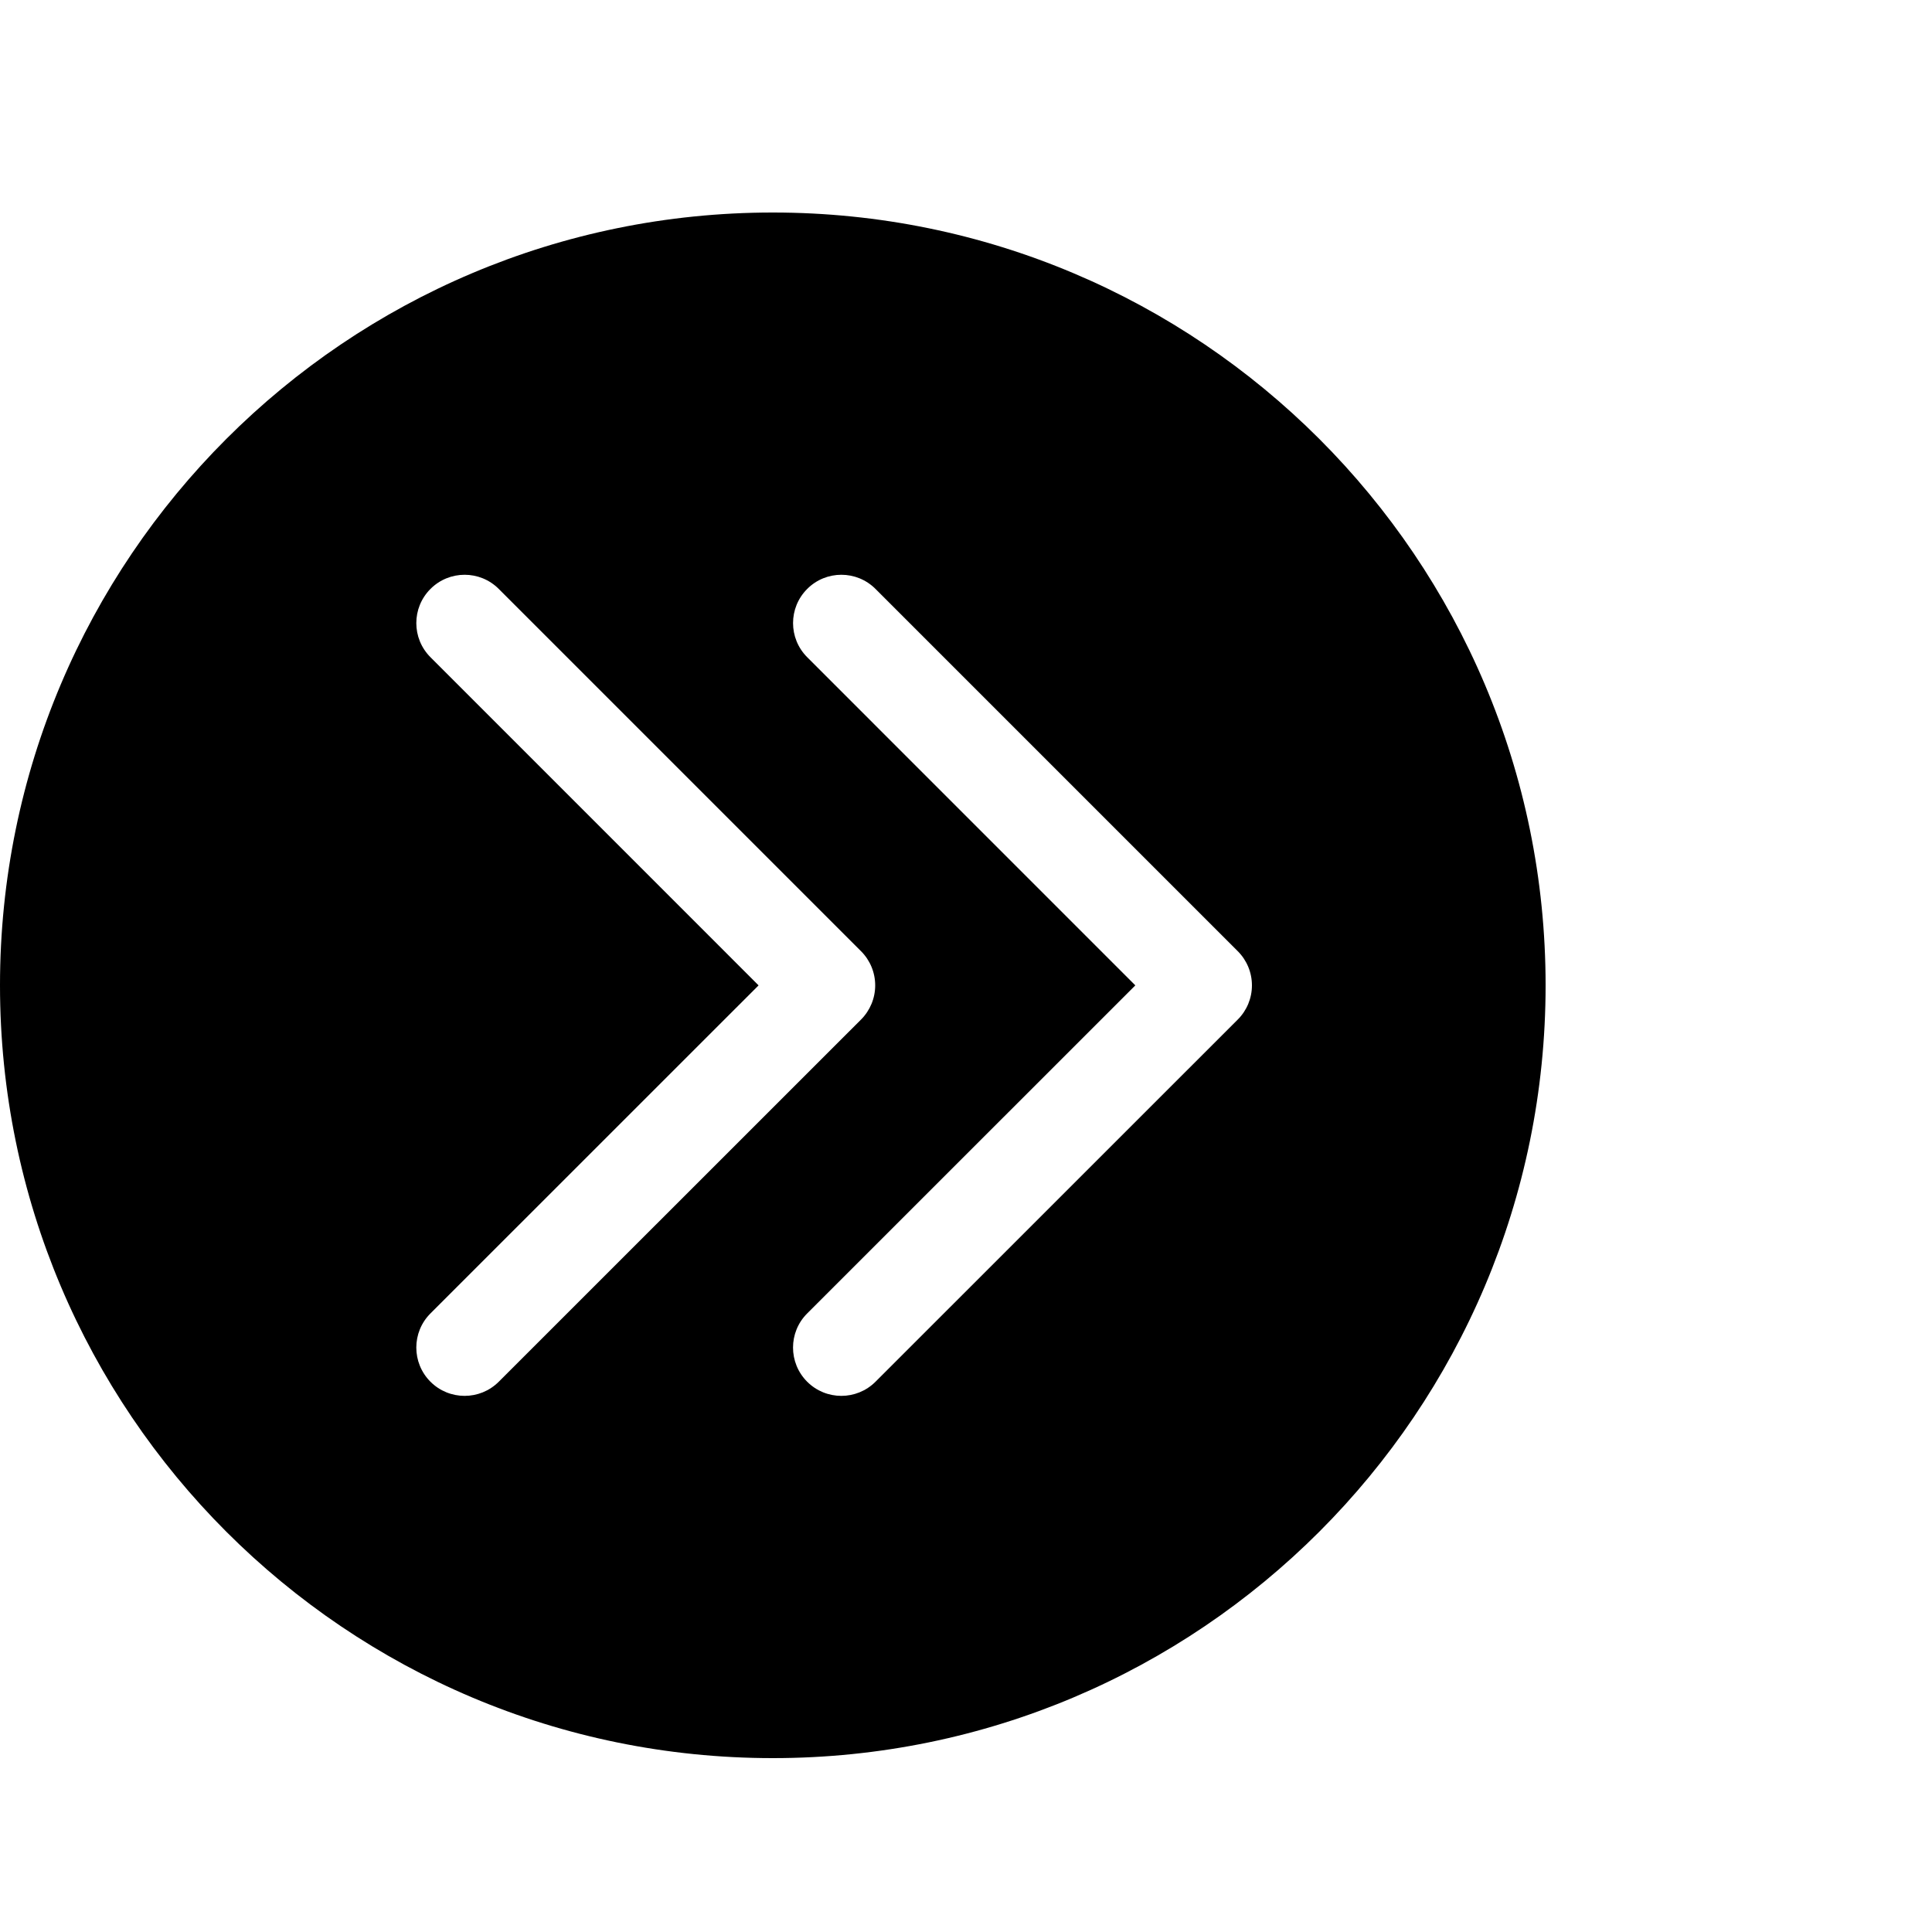
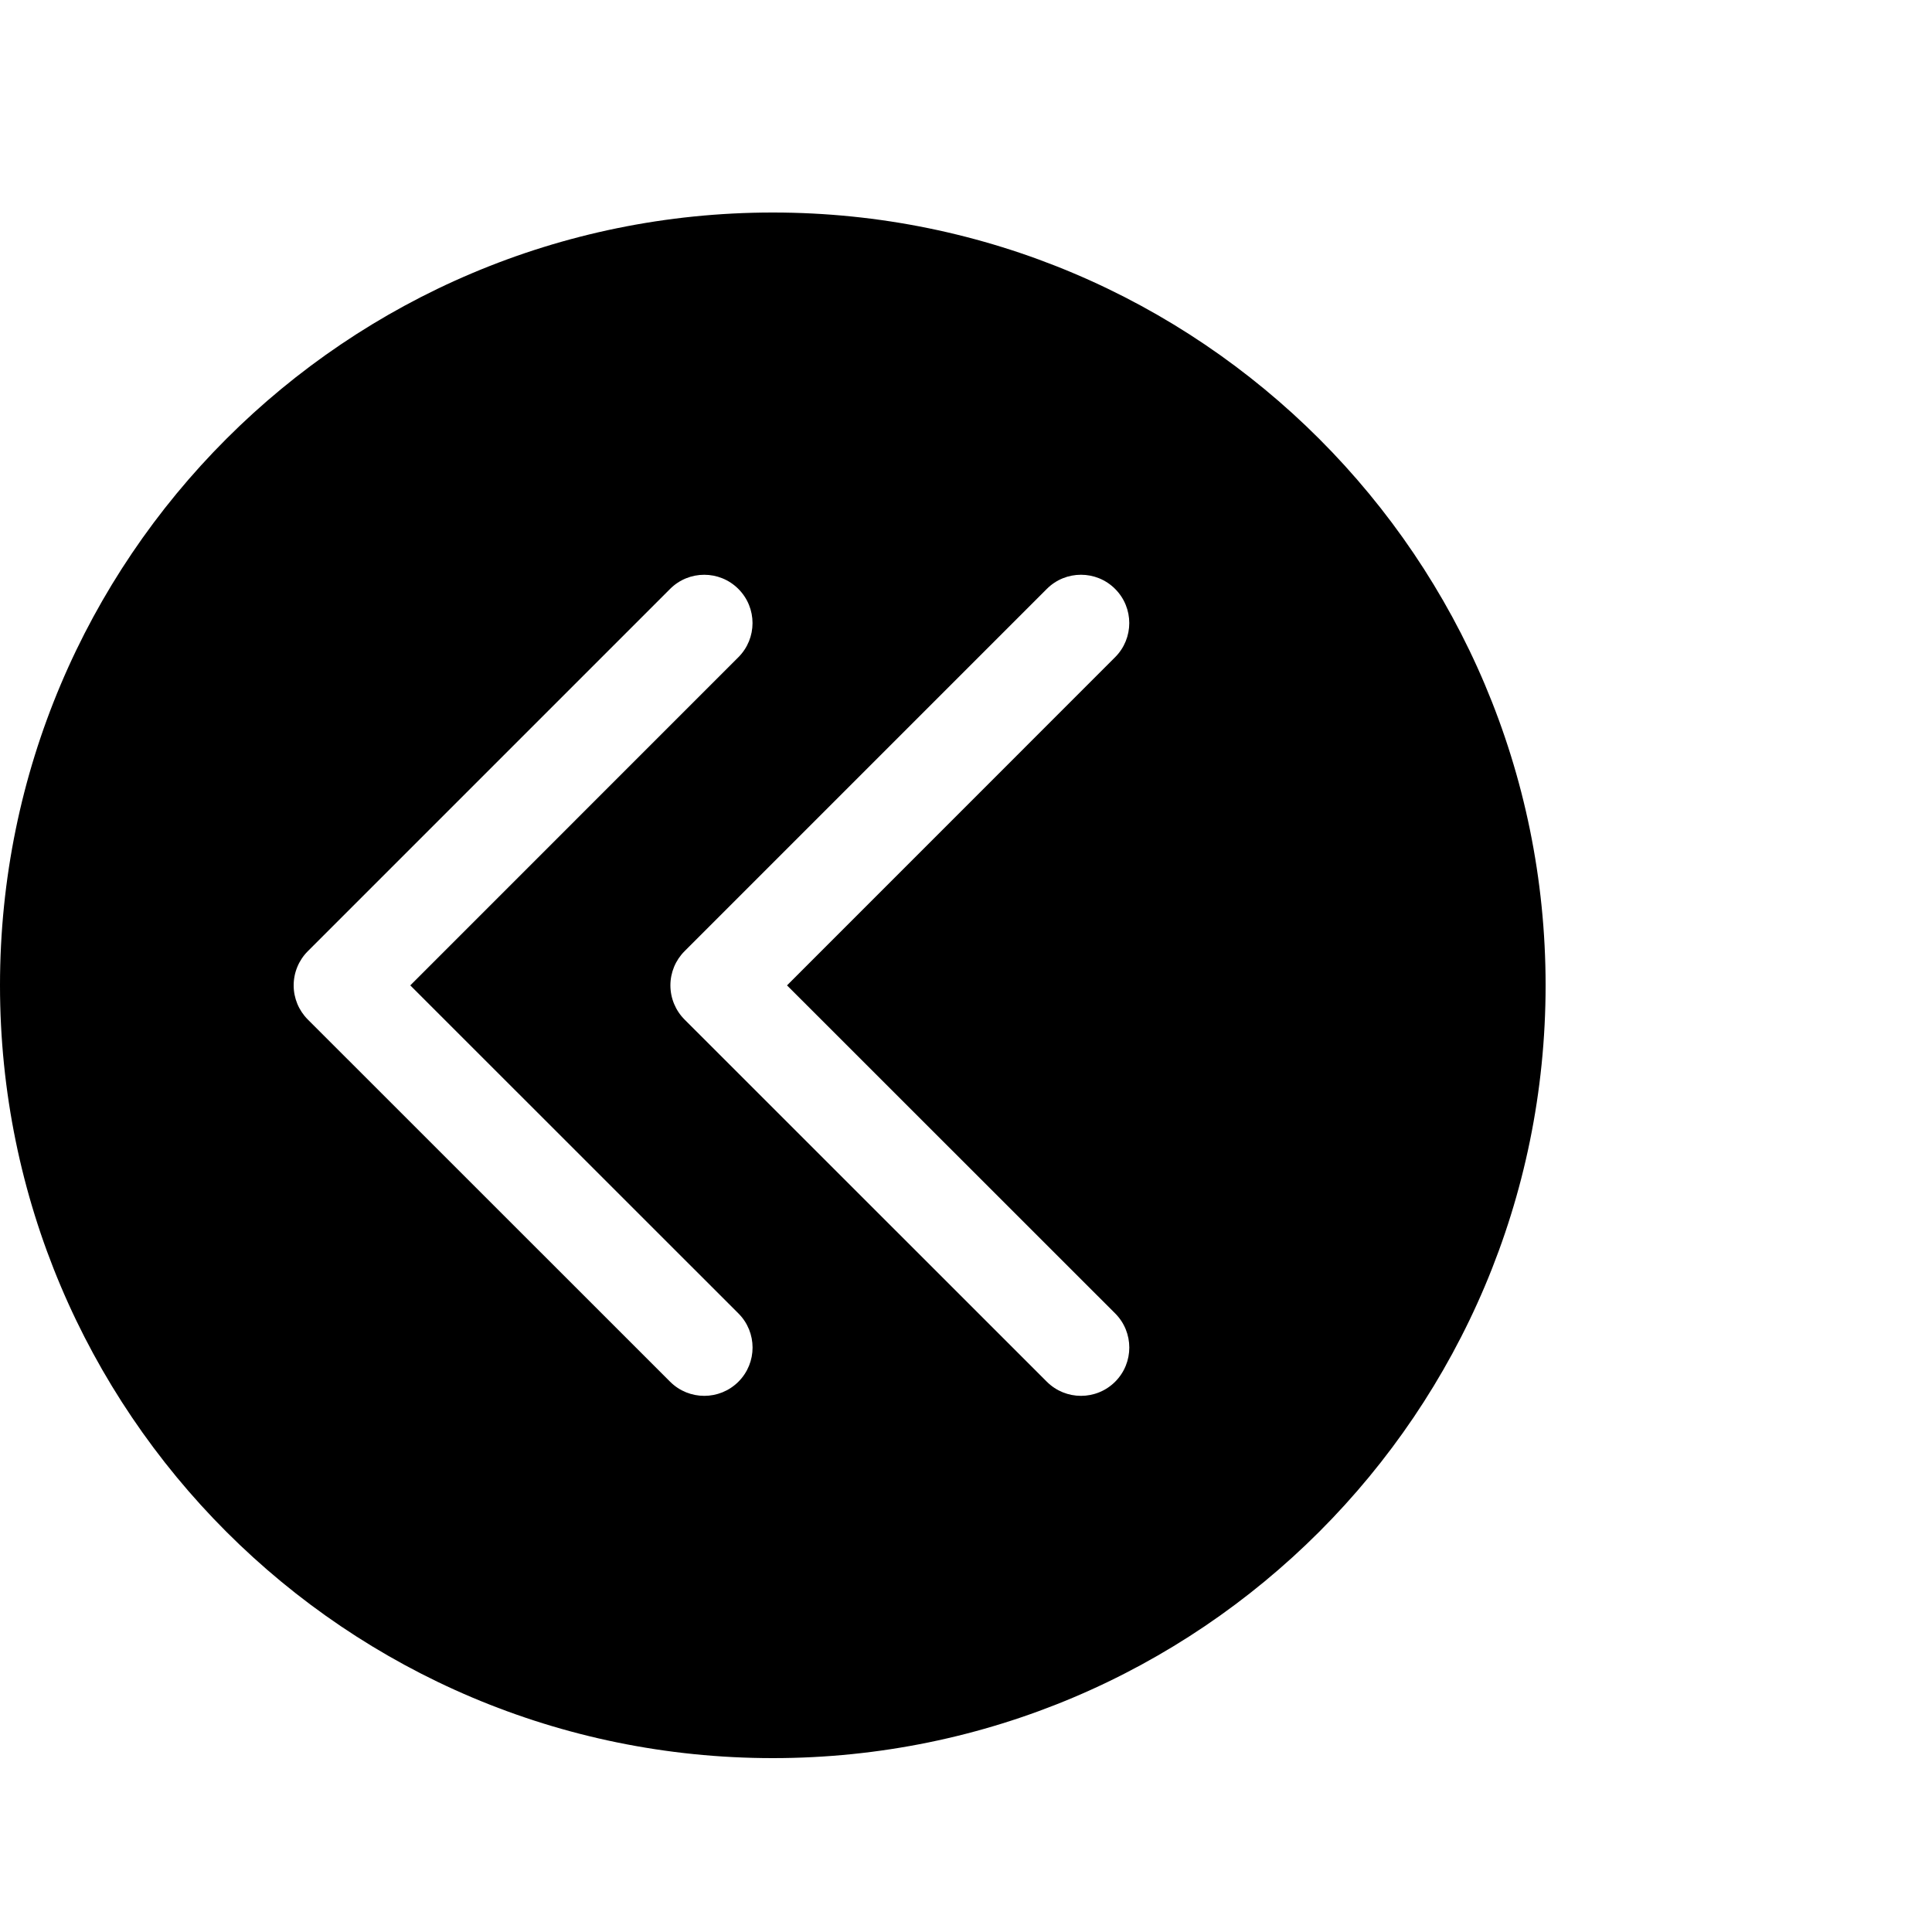
<svg xmlns="http://www.w3.org/2000/svg" version="1.1" id="Layer_1" x="0px" y="0px" width="100px" height="100px" viewBox="0 0 100 100" enable-background="new 0 0 100 100" xml:space="preserve">
  <g id="Layer_2">
</g>
  <g id="Layer_2_1_">
</g>
-   <path d="M40,11C17.911,11,0,28.91,0,51s17.91,40,40,40c22.092,0,40-17.91,40-40S62.093,11,40,11z M25.816,71.518  c-0.488,0.488-1.128,0.732-1.768,0.732c-0.64,0-1.28-0.244-1.768-0.732c-0.976-0.977-0.976-2.56,0-3.535l16.984-16.98L22.281,34.018  c-0.977-0.977-0.977-2.559,0-3.535c0.976-0.977,2.56-0.977,3.535,0l18.752,18.752c0.469,0.469,0.732,1.104,0.732,1.768  s-0.264,1.299-0.732,1.768L25.816,71.518z M64.068,52.77L45.316,71.518c-0.488,0.488-1.129,0.732-1.768,0.732  c-0.641,0-1.28-0.244-1.769-0.732c-0.976-0.977-0.976-2.56,0.001-3.535l16.984-16.98L41.781,34.018  c-0.977-0.977-0.977-2.559,0-3.535c0.975-0.977,2.559-0.977,3.535,0l18.752,18.752c0.469,0.469,0.732,1.104,0.732,1.768  S64.537,52.301,64.068,52.77z" />
+   <path d="M0,51c0,22.09,17.908,40,40,40c22.09,0,40-17.91,40-40S62.089,11,40,11C17.907,11,0,28.91,0,51z M35.432,52.771  c-0.468-0.47-0.732-1.104-0.732-1.769s0.263-1.299,0.732-1.768l18.751-18.752c0.976-0.977,2.56-0.977,3.535,0  c0.977,0.976,0.977,2.558,0,3.535L40.736,51.003l16.985,16.979c0.975,0.976,0.975,2.559,0,3.535  c-0.488,0.488-1.129,0.732-1.769,0.732s-1.28-0.244-1.769-0.732L35.432,52.771z M15.2,51.003c0-0.664,0.263-1.299,0.731-1.768  l18.752-18.752c0.976-0.977,2.56-0.977,3.535,0c0.977,0.976,0.977,2.558,0,3.535L21.236,51.003L38.22,67.982  c0.977,0.976,0.977,2.559,0.001,3.535c-0.489,0.488-1.128,0.732-1.769,0.732c-0.639,0-1.28-0.244-1.768-0.732L15.932,52.77  C15.463,52.301,15.2,51.667,15.2,51.003z" />
</svg>
